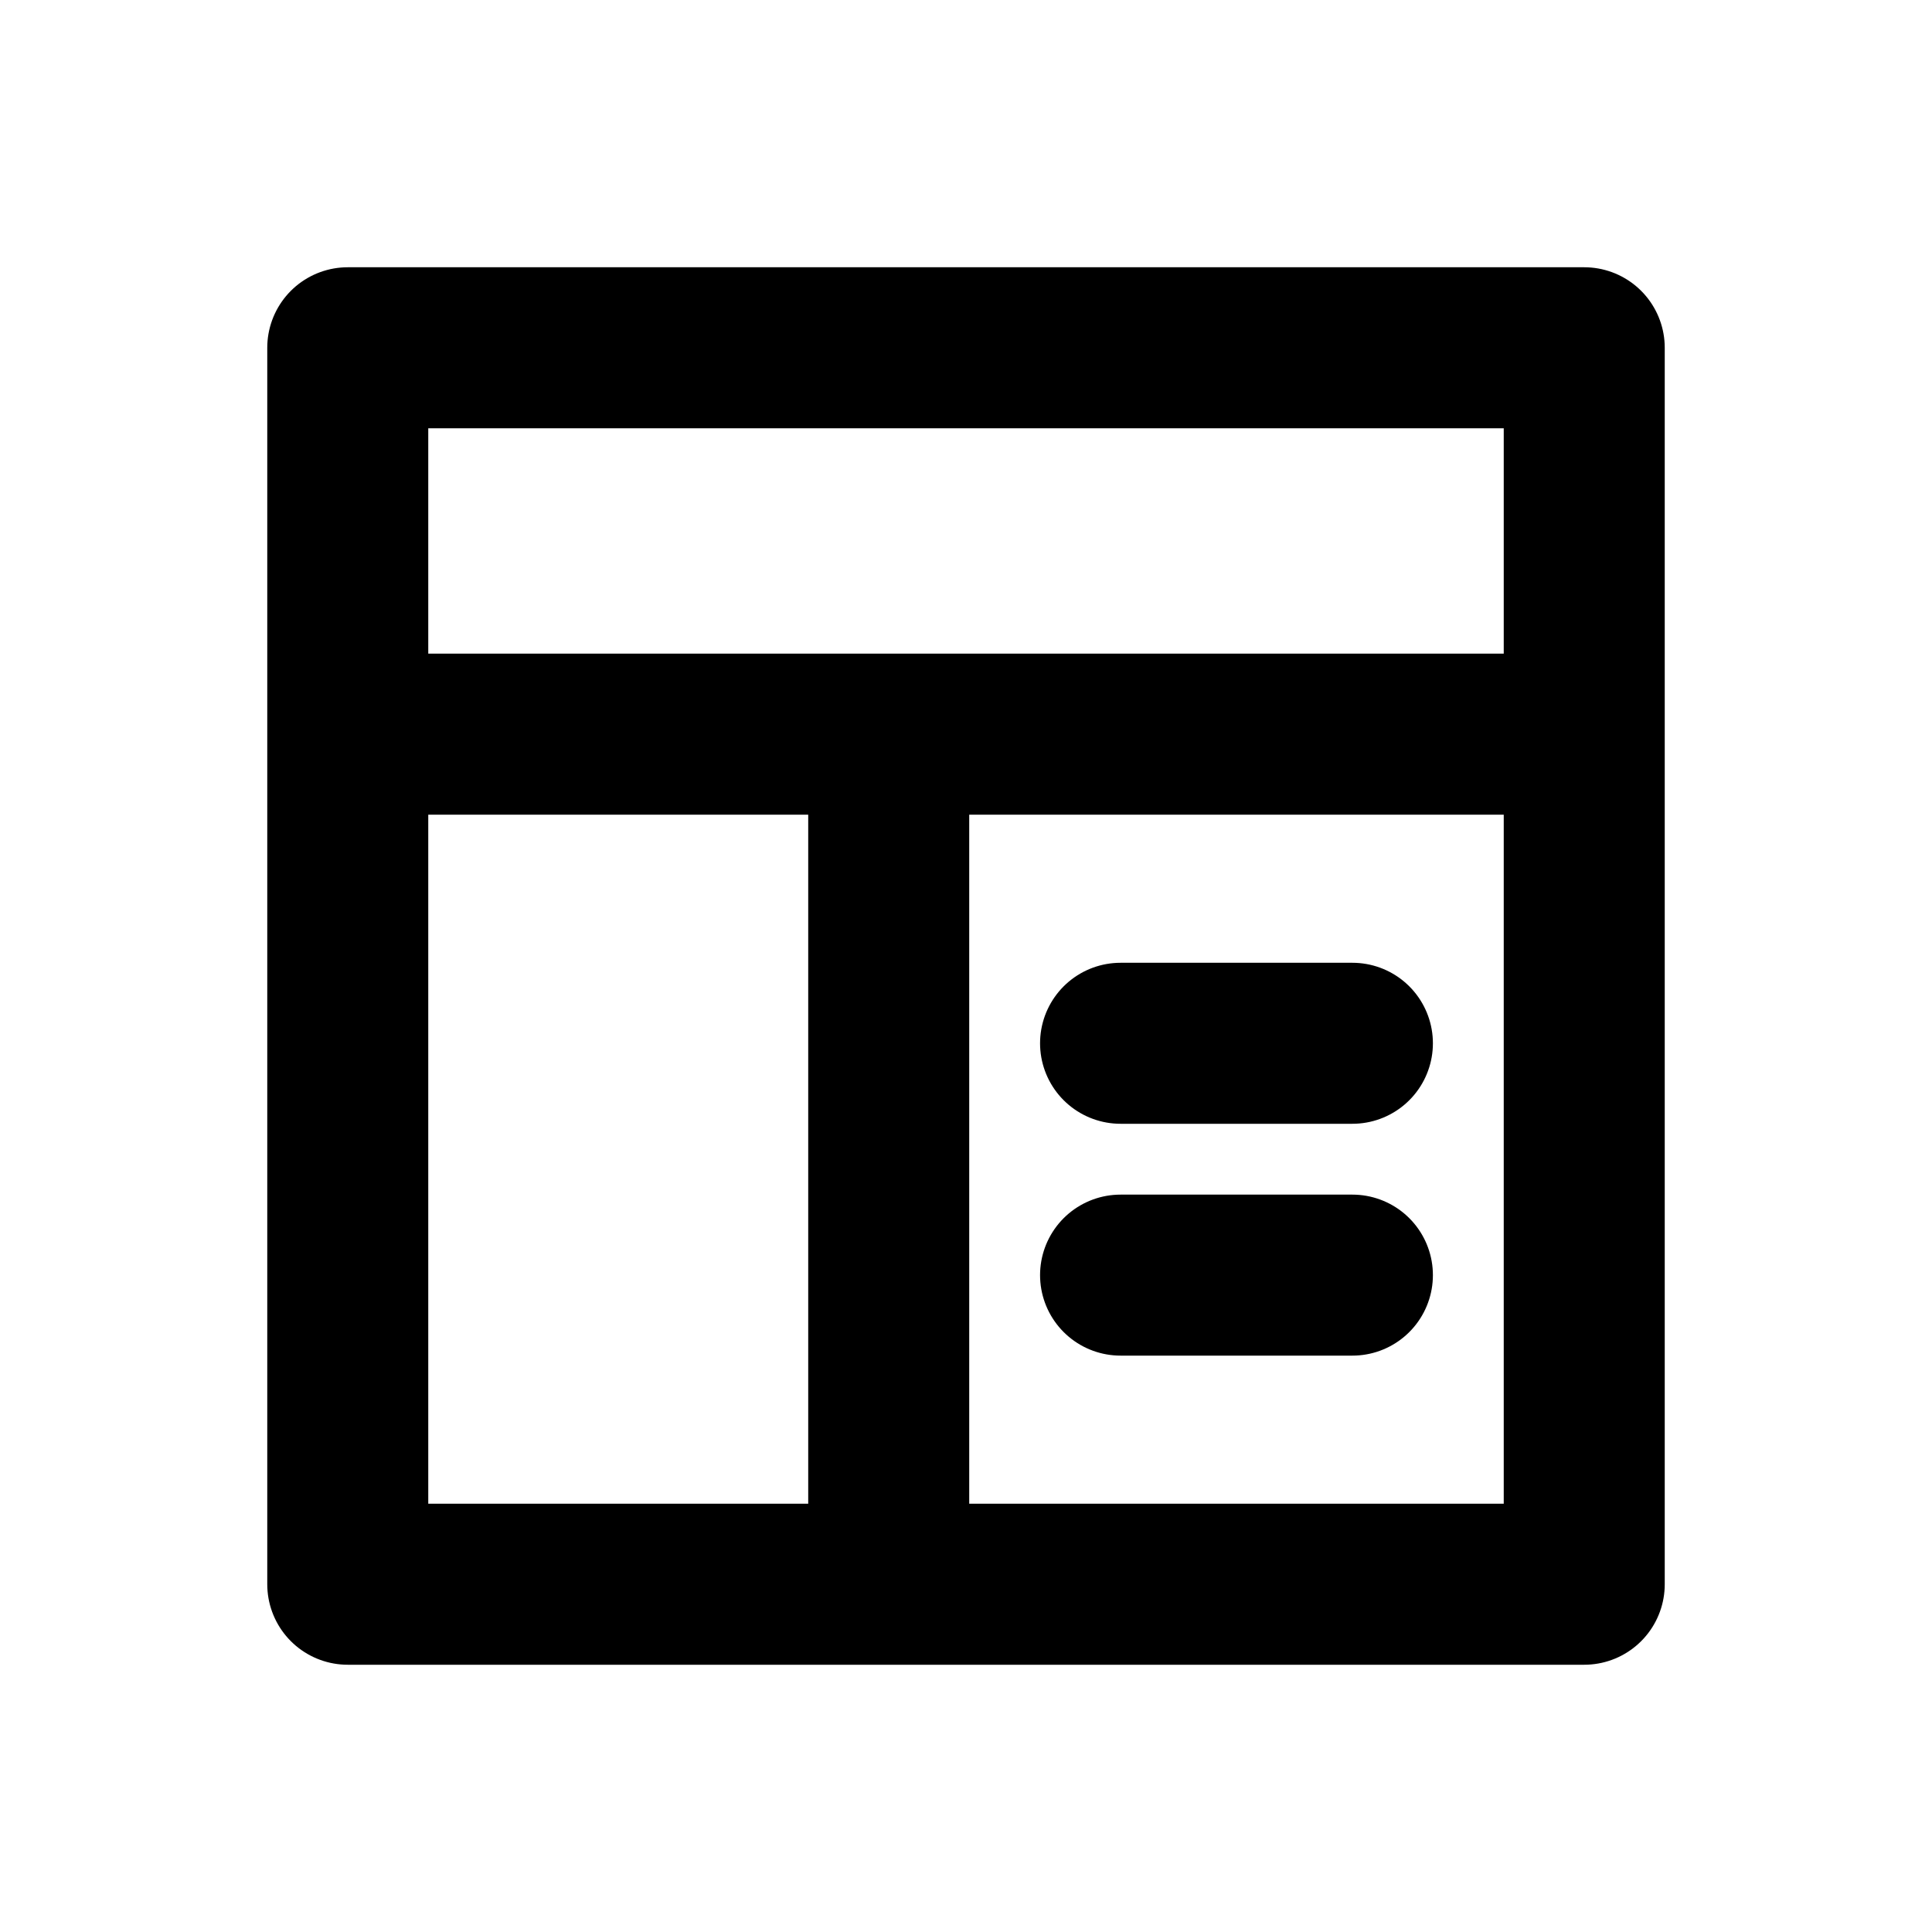
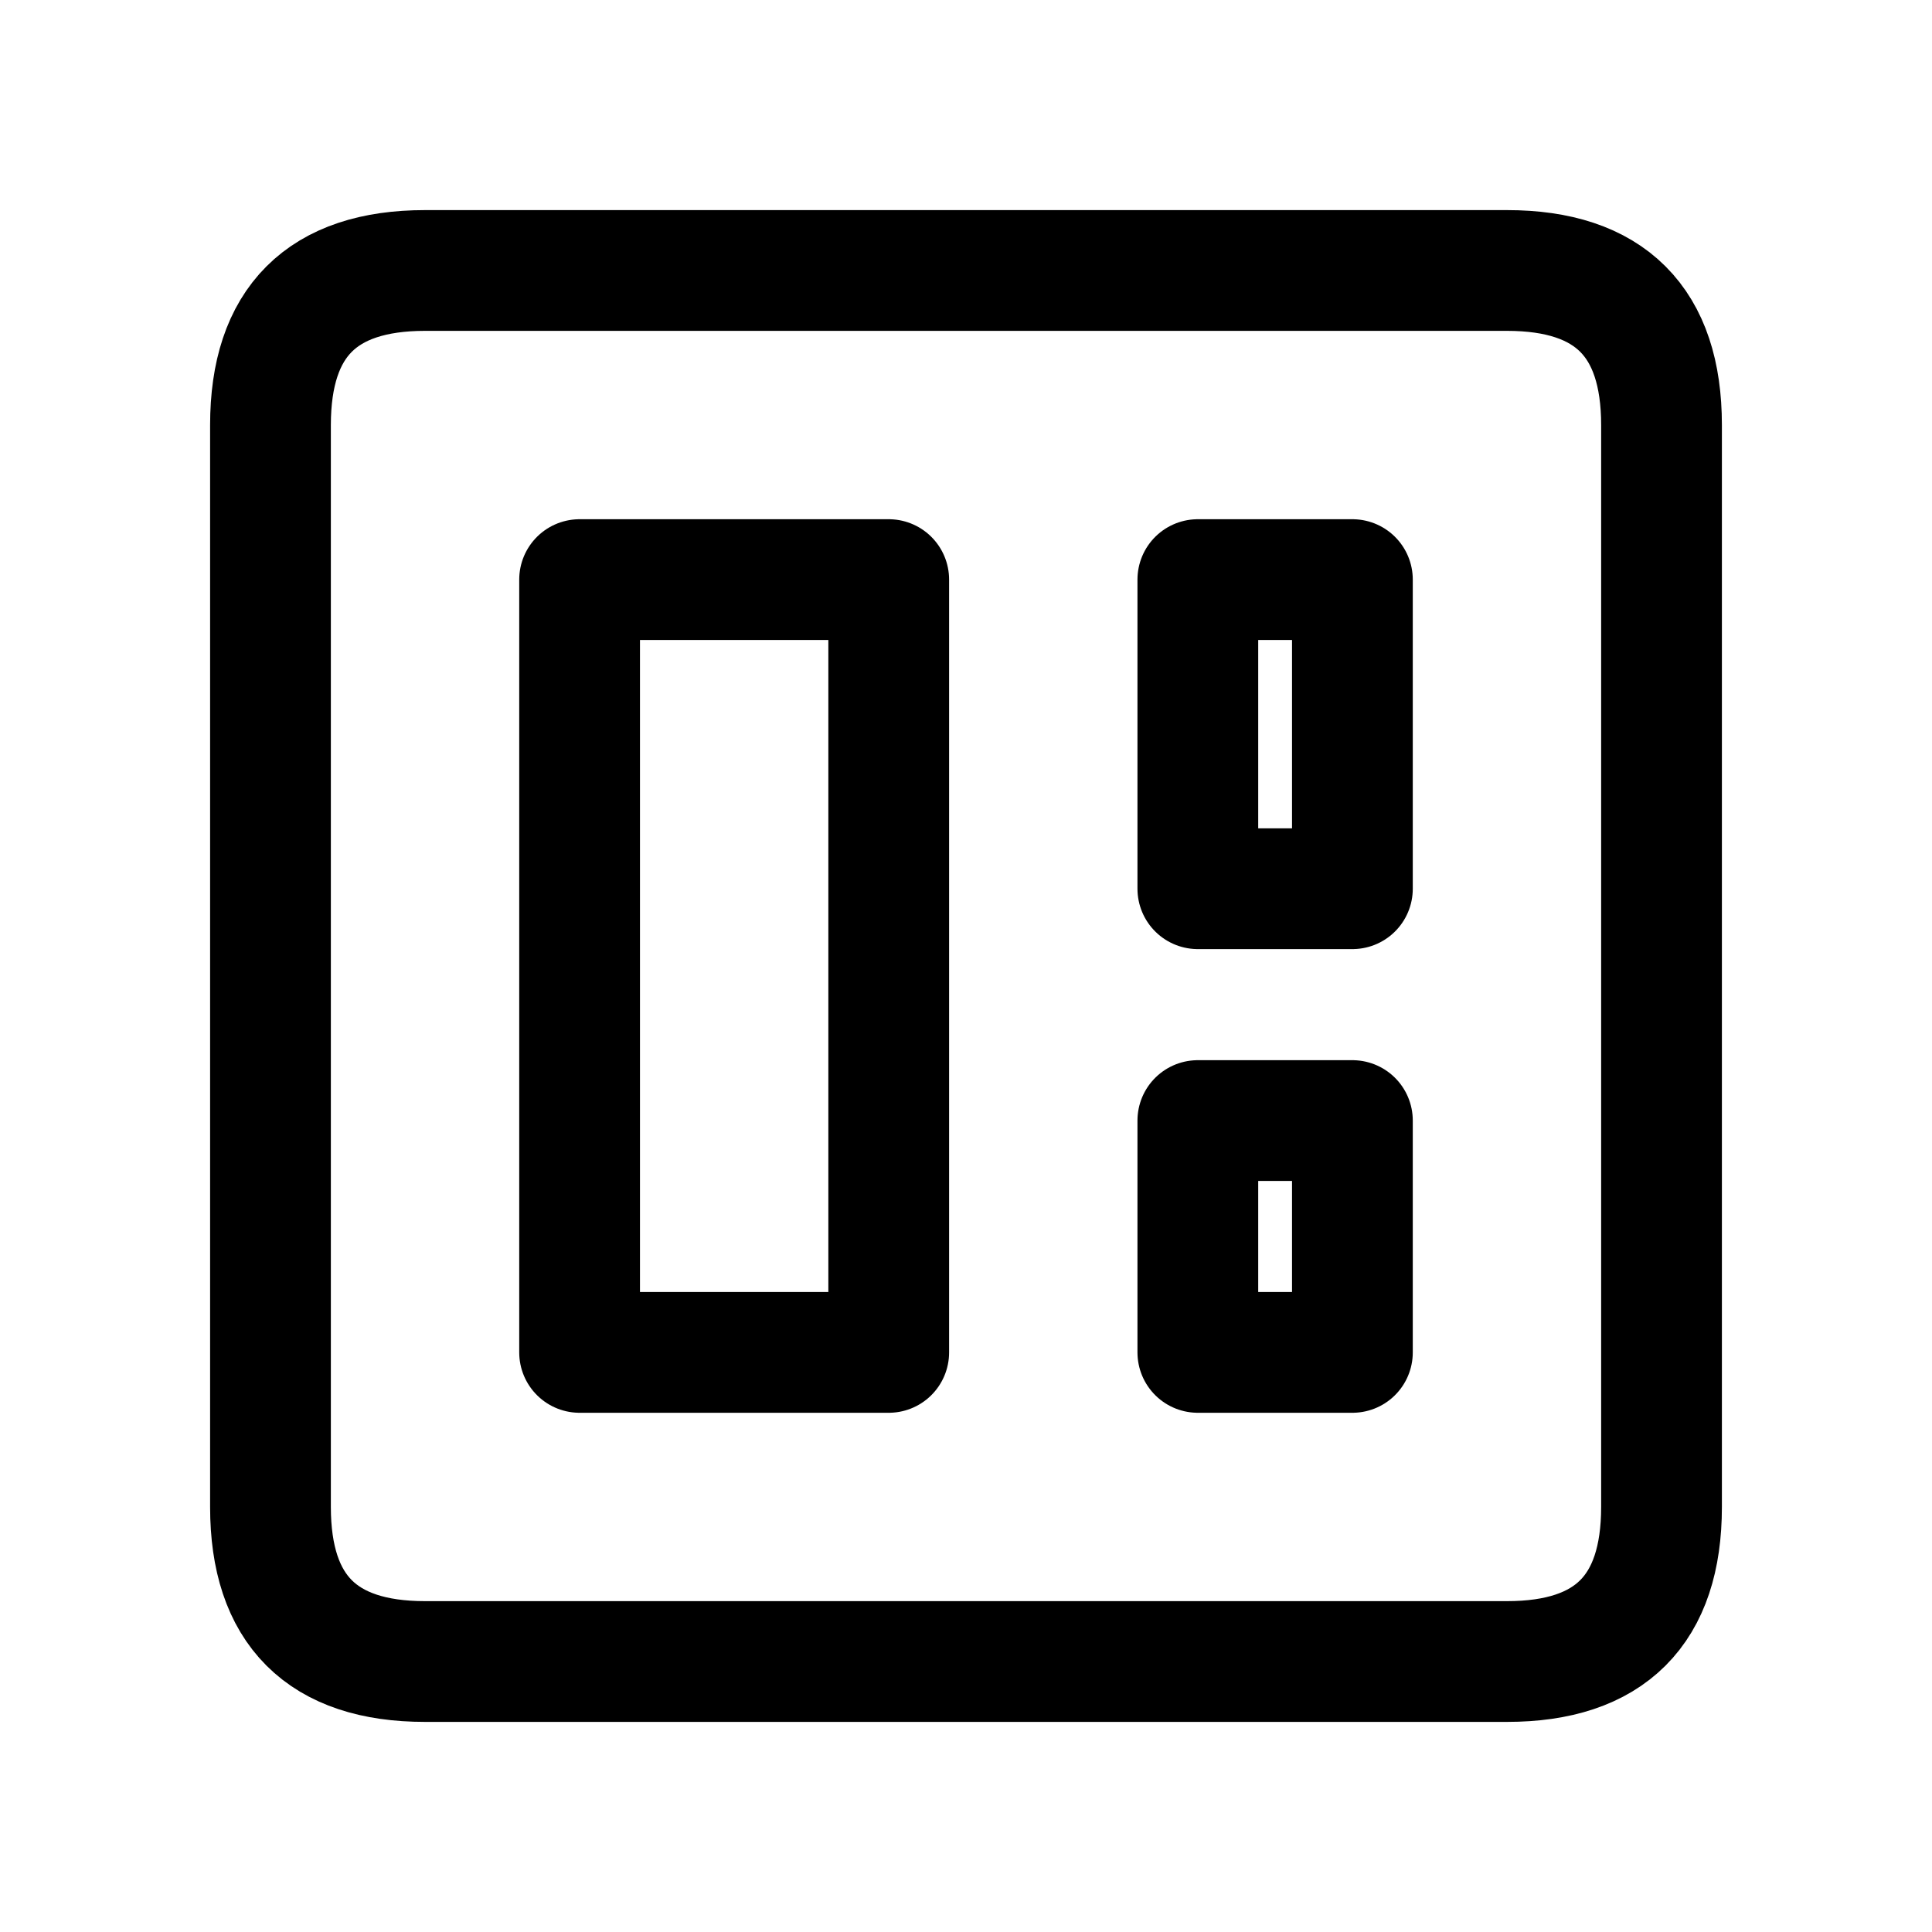
- <svg xmlns="http://www.w3.org/2000/svg" viewBox="0 0 24 24" fill="none" stroke="currentColor" stroke-width="2" stroke-linecap="round" stroke-linejoin="round">
-   <path d="M 4.32 4.32 L 19.68 4.32 L 19.68 19.68 L 4.32 19.68 Z M 4.32 9.12 L 19.68 9.12 M 11.04 9.12 L 11.04 19.68 M 13.92 12.96 L 16.8 12.96 M 13.92 15.84 L 16.8 15.84" />
+ <svg xmlns="http://www.w3.org/2000/svg" viewBox="0 0 24 24" fill="none" stroke="currentColor" stroke-width="1.5" stroke-linecap="round" stroke-linejoin="round">
+   <path d="M 5.28 3.36 L 18.72 3.36 Q 20.64 3.36 20.64 5.28 L 20.64 18.72 Q 20.64 20.64 18.72 20.64 L 5.28 20.64 Q 3.36 20.64 3.36 18.72 L 3.36 5.28 Q 3.36 3.36 5.28 3.36 Z M 7.2 7.2 L 11.04 7.2 L 11.04 16.8 L 7.2 16.8 Z M 14.88 7.2 L 16.8 7.2 L 16.8 11.04 L 14.88 11.04 Z M 14.88 13.92 L 16.8 13.92 L 16.8 16.8 L 14.88 16.8 Z" />
</svg>
